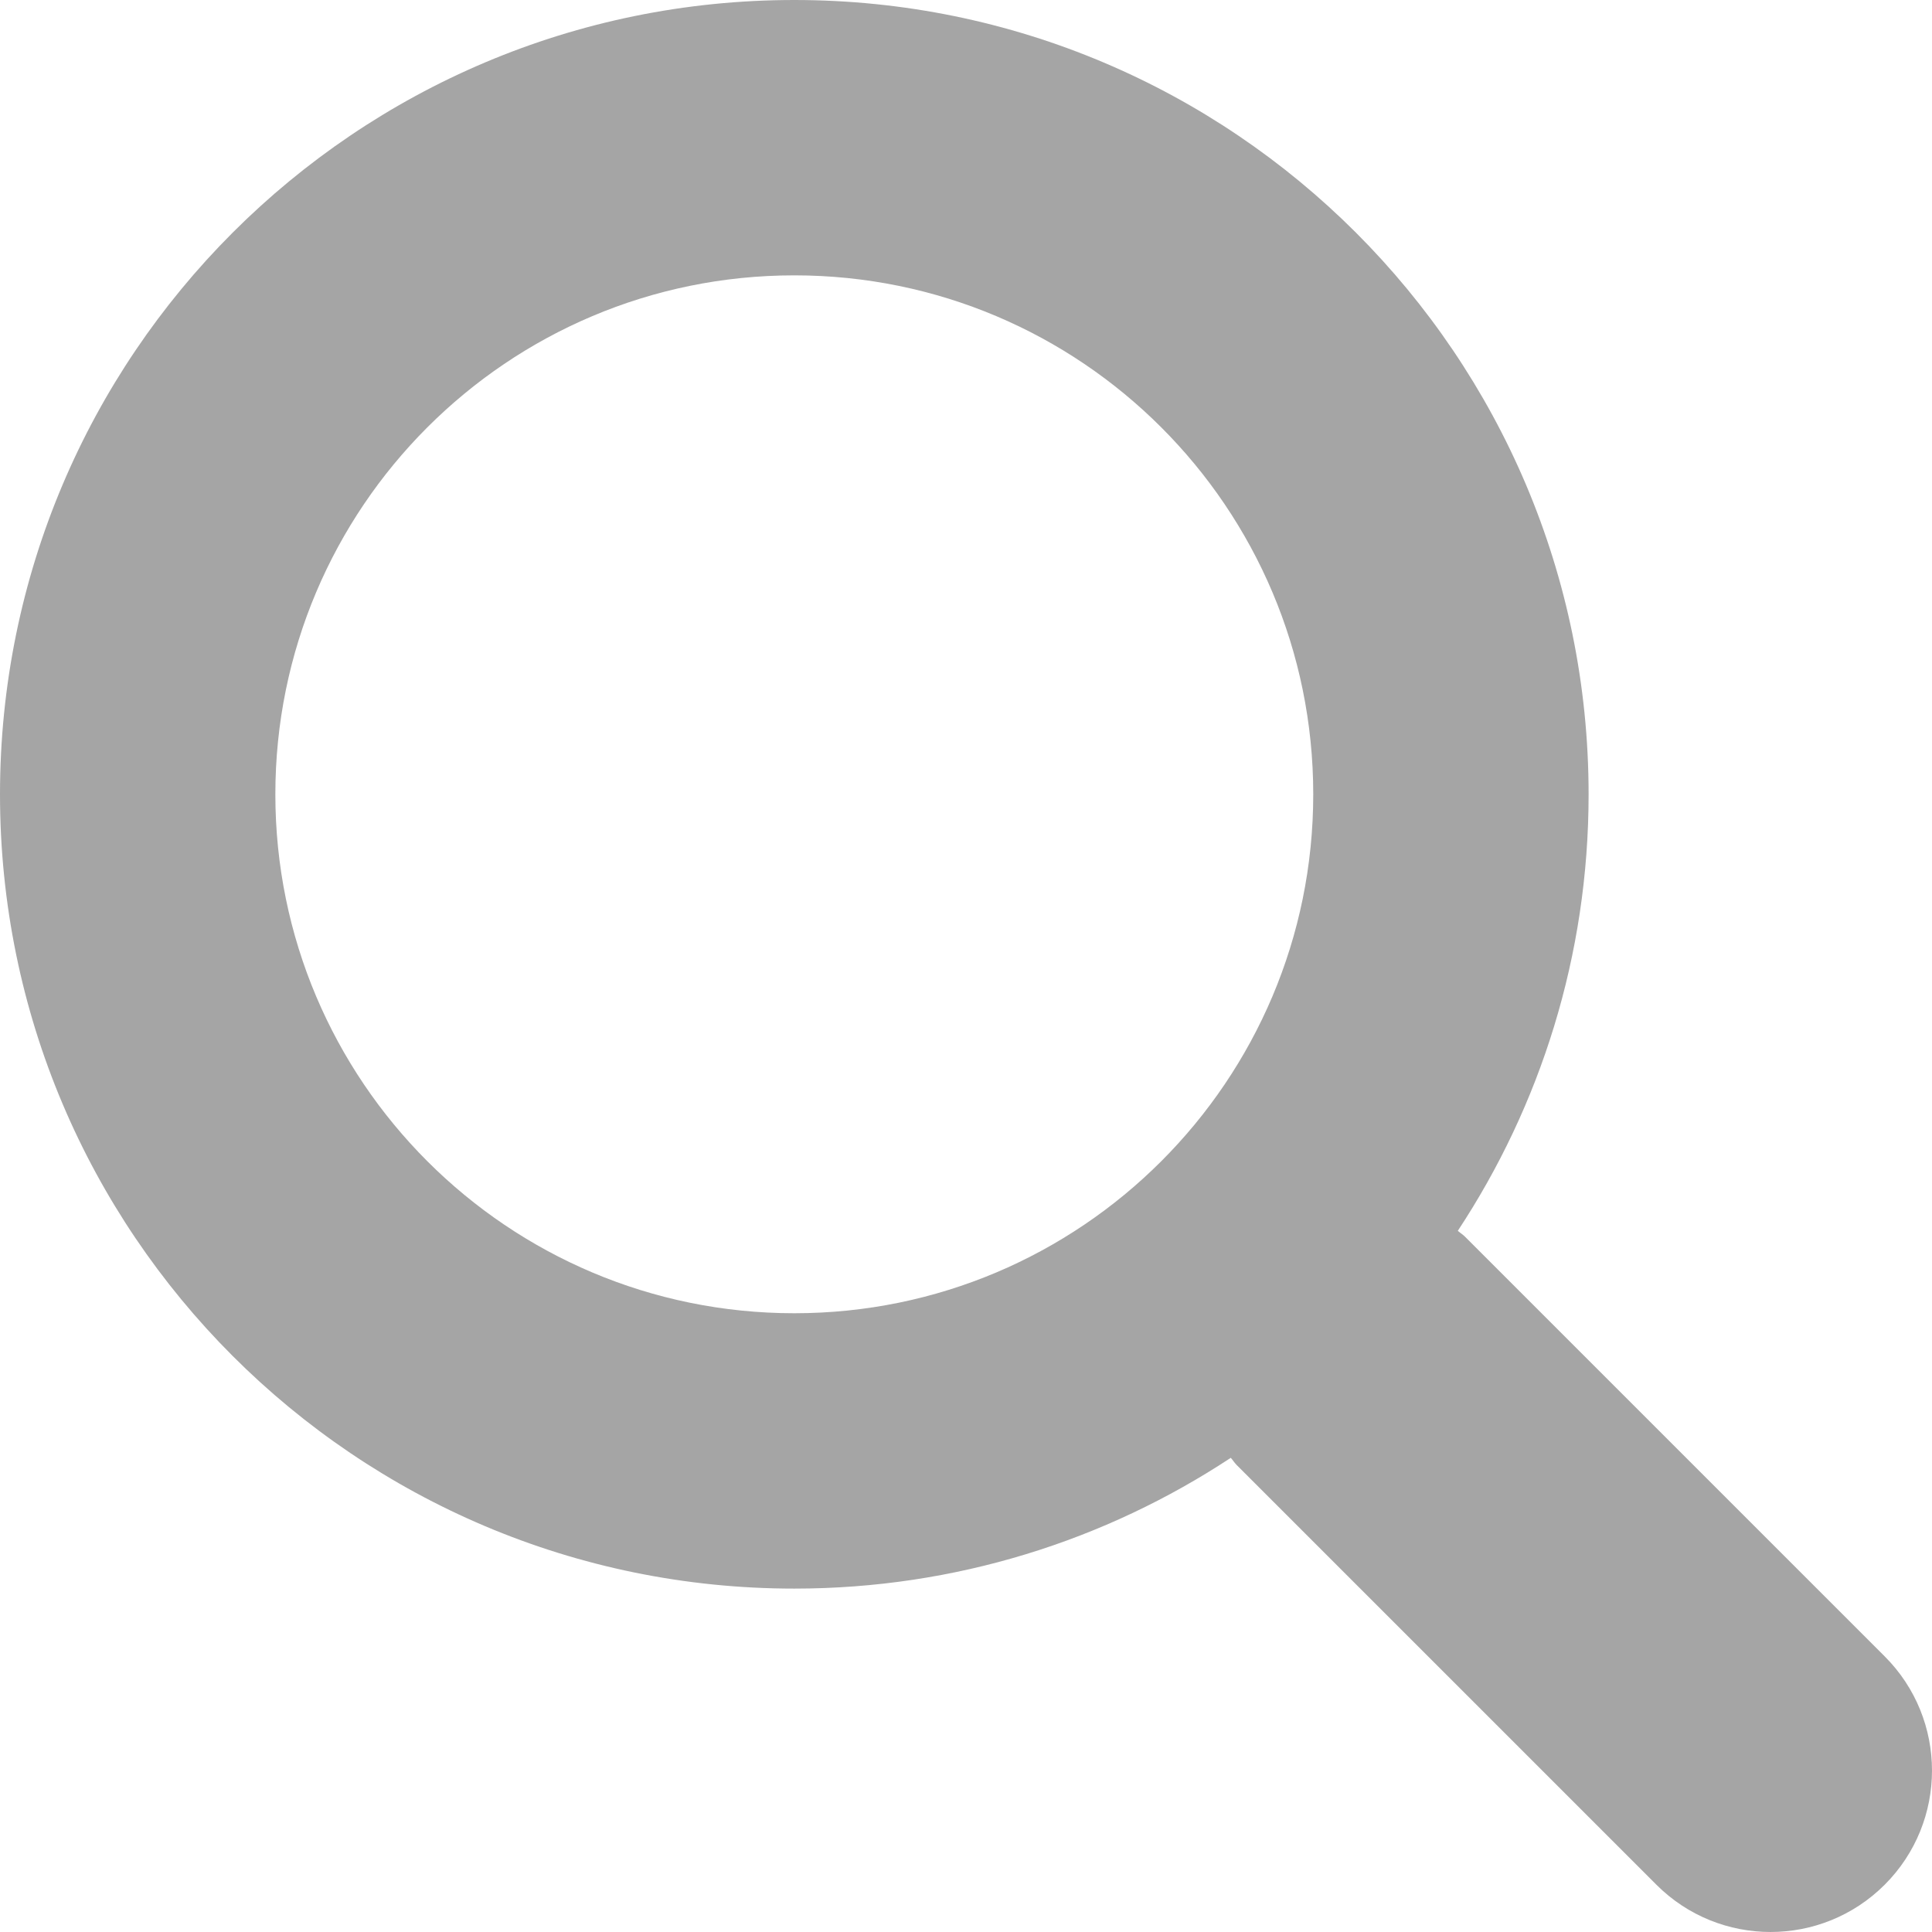
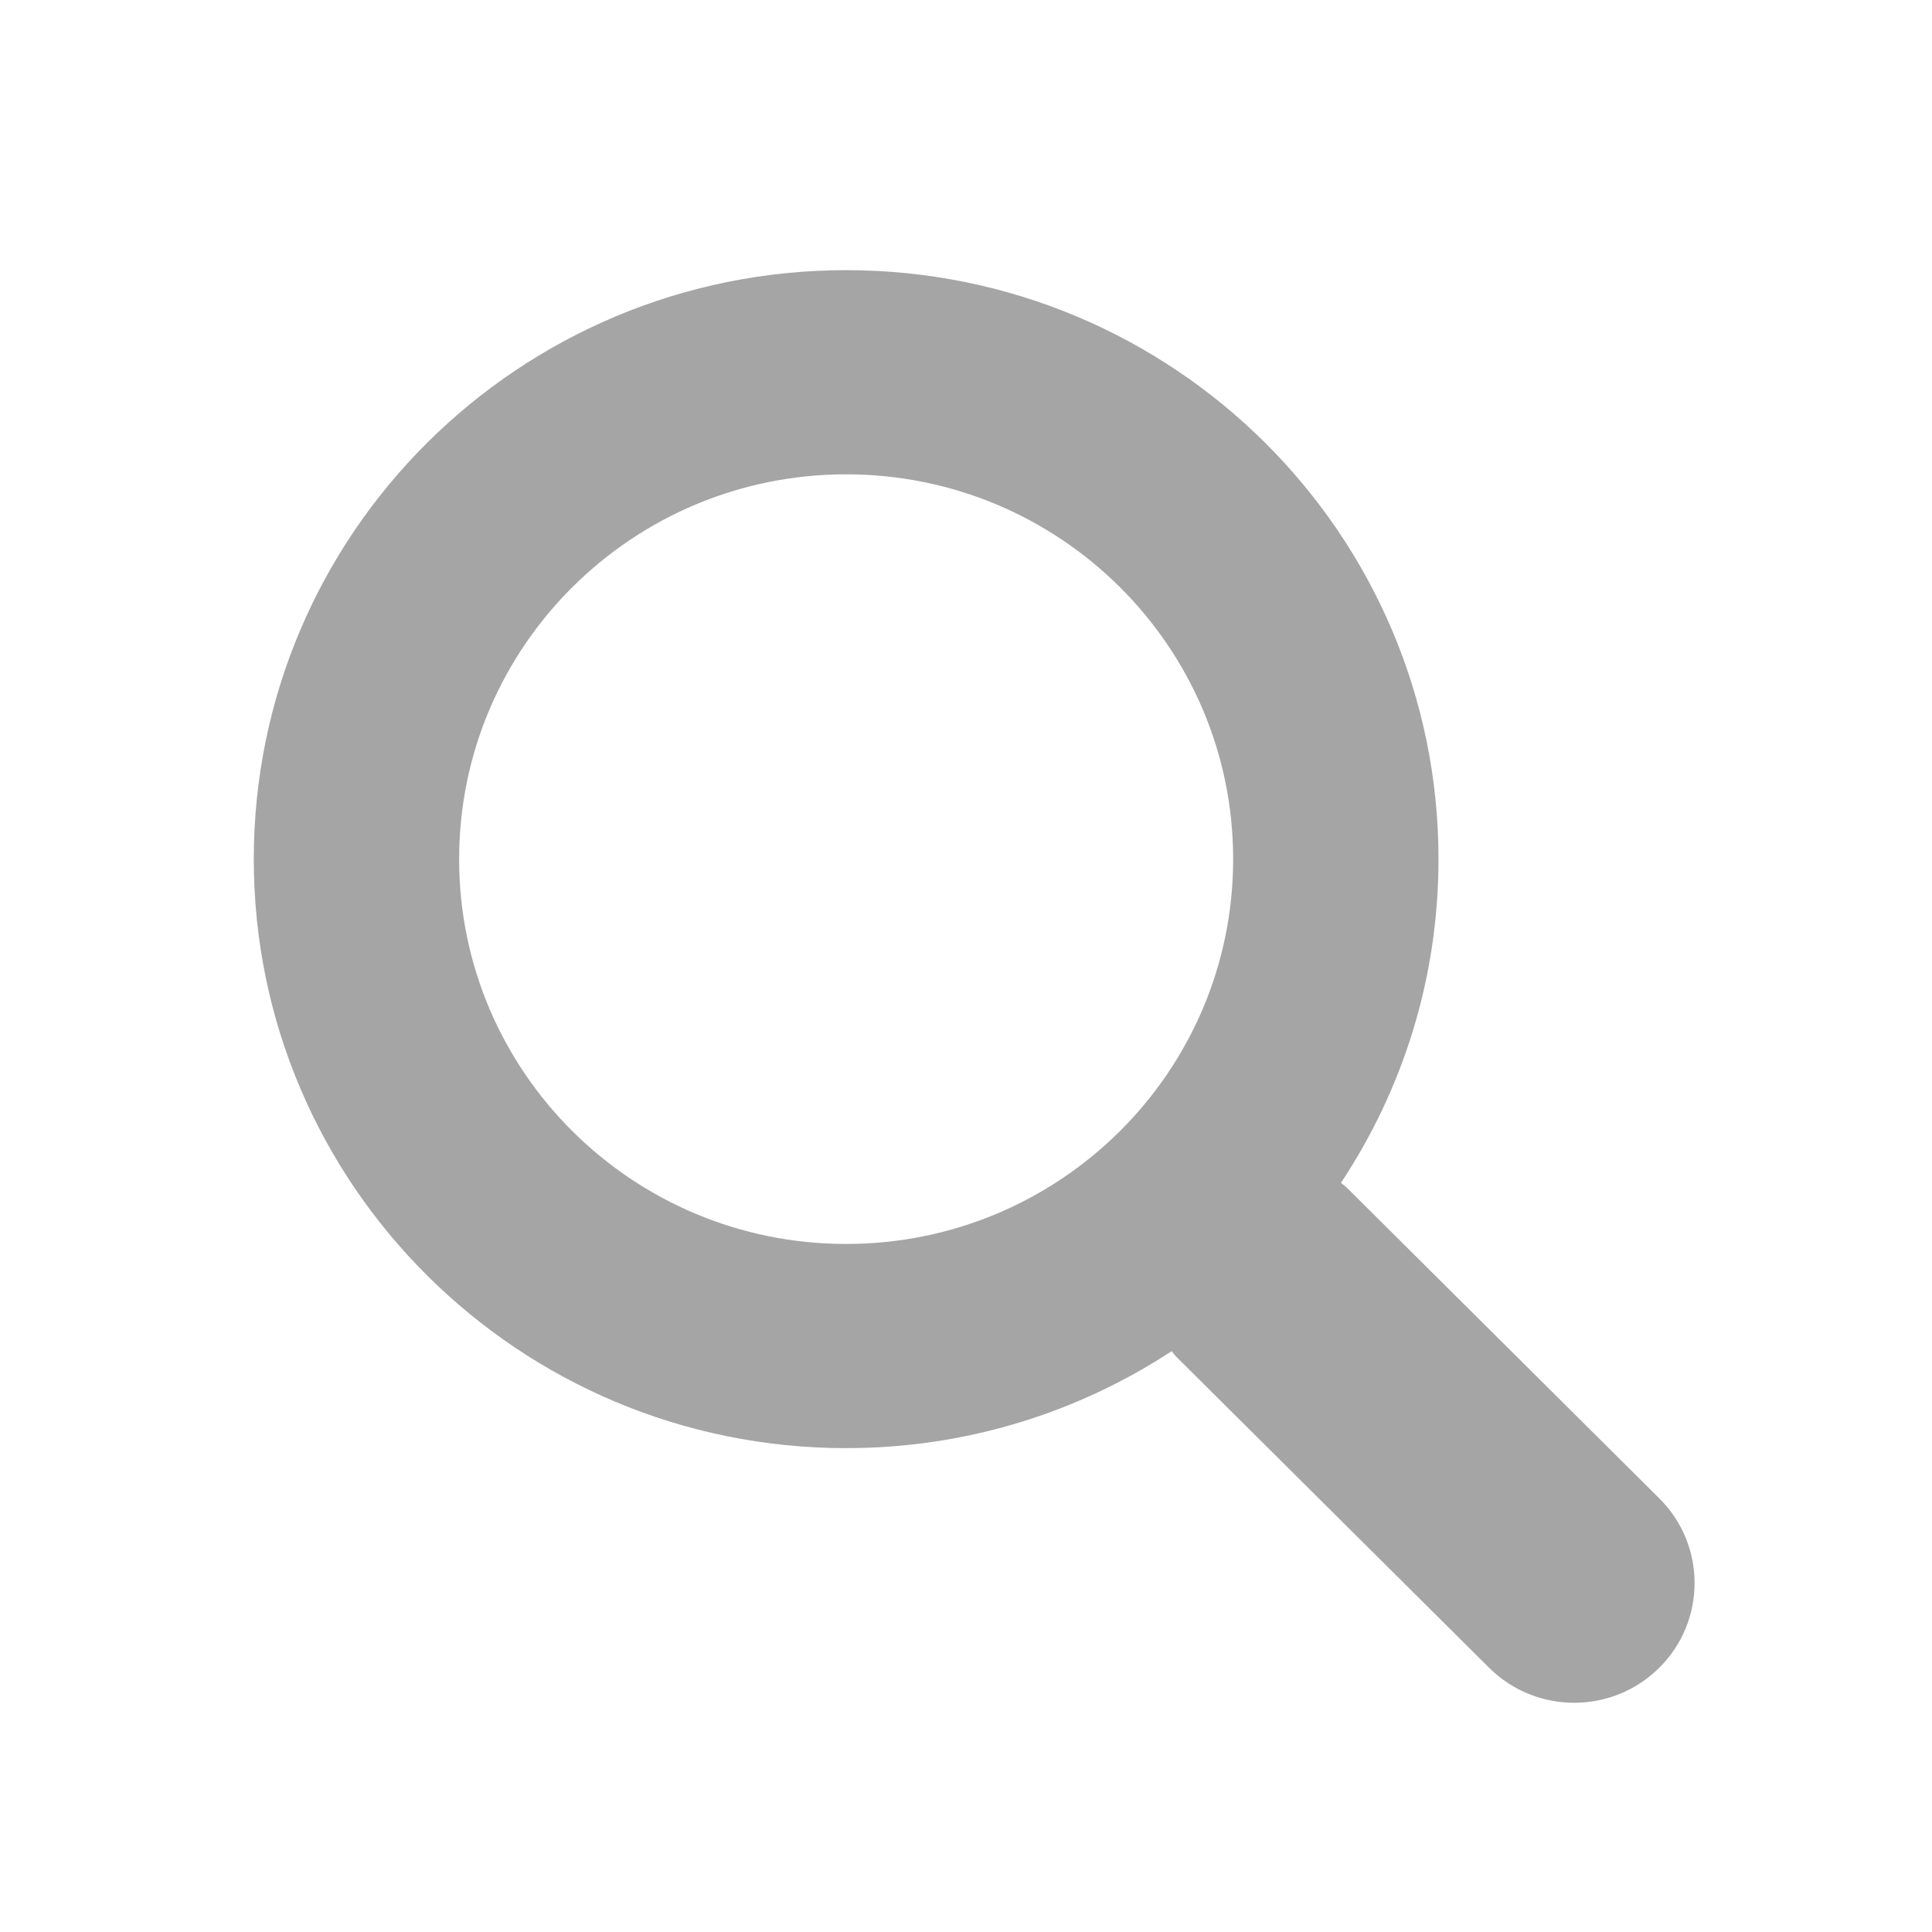
<svg xmlns="http://www.w3.org/2000/svg" version="1.1" id="Capa_1" x="0px" y="0px" viewBox="0 0 250.313 250.313" style="enable-background:new 0 0 250.313 250.313;" xml:space="preserve" width="512px" height="512px">
-   <g id="Search">
-     <path style="fill-rule:evenodd;clip-rule:evenodd;" d="M244.186,214.604l-54.379-54.378c-0.289-0.289-0.628-0.491-0.93-0.76   c10.7-16.231,16.945-35.66,16.945-56.554C205.822,46.075,159.747,0,102.911,0S0,46.075,0,102.911   c0,56.835,46.074,102.911,102.91,102.911c20.895,0,40.323-6.245,56.554-16.945c0.269,0.301,0.47,0.64,0.759,0.929l54.38,54.38   c8.169,8.168,21.413,8.168,29.583,0C252.354,236.017,252.354,222.773,244.186,214.604z M102.911,170.146   c-37.134,0-67.236-30.102-67.236-67.235c0-37.134,30.103-67.236,67.236-67.236c37.132,0,67.235,30.103,67.235,67.236   C170.146,140.044,140.043,170.146,102.911,170.146z" fill="#a5a5a5" />
+   <defs id="defs38" />
+   <g id="Search" transform="matrix(0.7457617,0,0,0.7415244,32.8801,35.00139)">
+     <path style="clip-rule:evenodd;fill:#a5a5a5;fill-rule:evenodd" d="m 244.186,214.604 -54.379,-54.378 c -0.289,-0.289 -0.628,-0.491 -0.93,-0.76 10.7,-16.231 16.945,-35.66 16.945,-56.554 C 205.822,46.075 159.747,0 102.911,0 46.075,0 0,46.075 0,102.911 c 0,56.835 46.074,102.911 102.91,102.911 20.895,0 40.323,-6.245 56.554,-16.945 0.269,0.301 0.47,0.64 0.759,0.929 l 54.38,54.38 c 8.169,8.168 21.413,8.168 29.583,0 8.168,-8.169 8.168,-21.413 0,-29.582 z M 102.911,170.146 c -37.134,0 -67.236,-30.102 -67.236,-67.235 0,-37.134 30.103,-67.236 67.236,-67.236 37.132,0 67.235,30.103 67.235,67.236 0,37.133 -30.103,67.235 -67.235,67.235 z" id="path2" />
  </g>
-   <g>
- </g>
-   <g>
- </g>
-   <g>
- </g>
-   <g>
- </g>
-   <g>
- </g>
-   <g>
- </g>
-   <g>
- </g>
-   <g>
- </g>
-   <g>
- </g>
-   <g>
- </g>
-   <g>
- </g>
-   <g>
- </g>
-   <g>
- </g>
-   <g>
- </g>
-   <g>
- </g>
+   <g id="g5" />
+   <g id="g7" />
+   <g id="g9" />
+   <g id="g11" />
+   <g id="g13" />
+   <g id="g15" />
+   <g id="g17" />
+   <g id="g19" />
+   <g id="g21" />
+   <g id="g23" />
+   <g id="g25" />
+   <g id="g27" />
+   <g id="g29" />
+   <g id="g31" />
+   <g id="g33" />
</svg>
